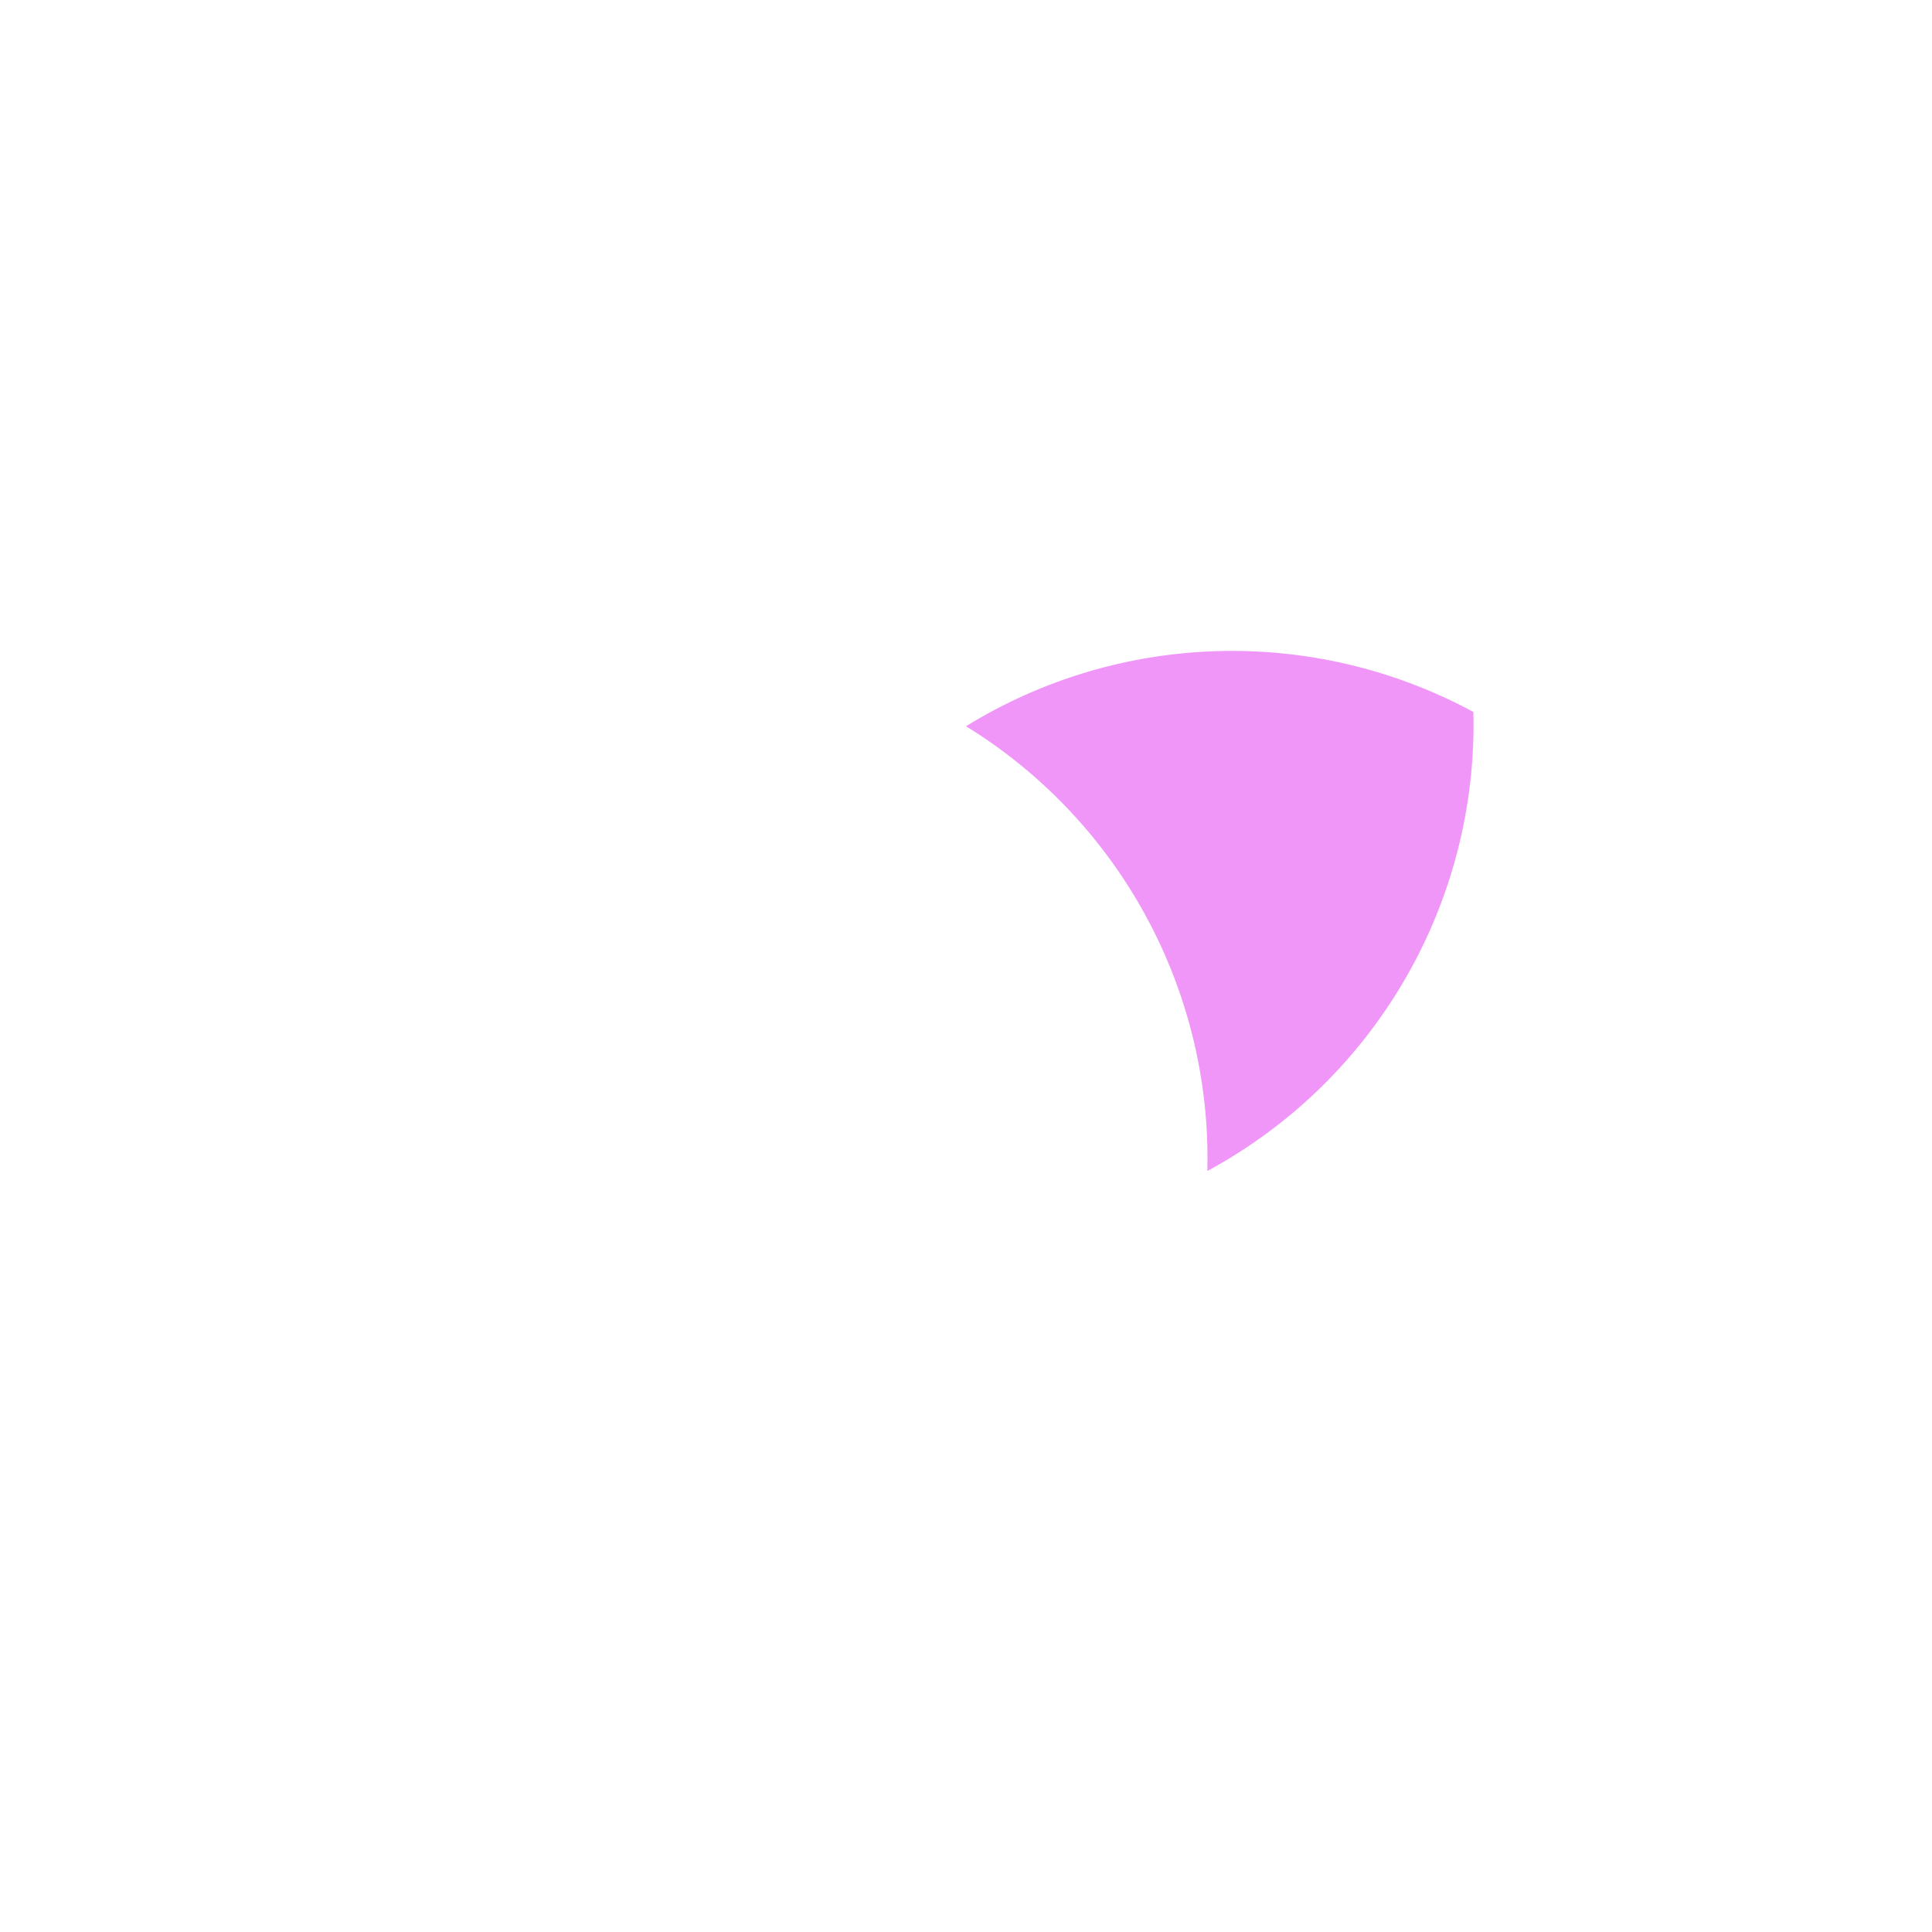
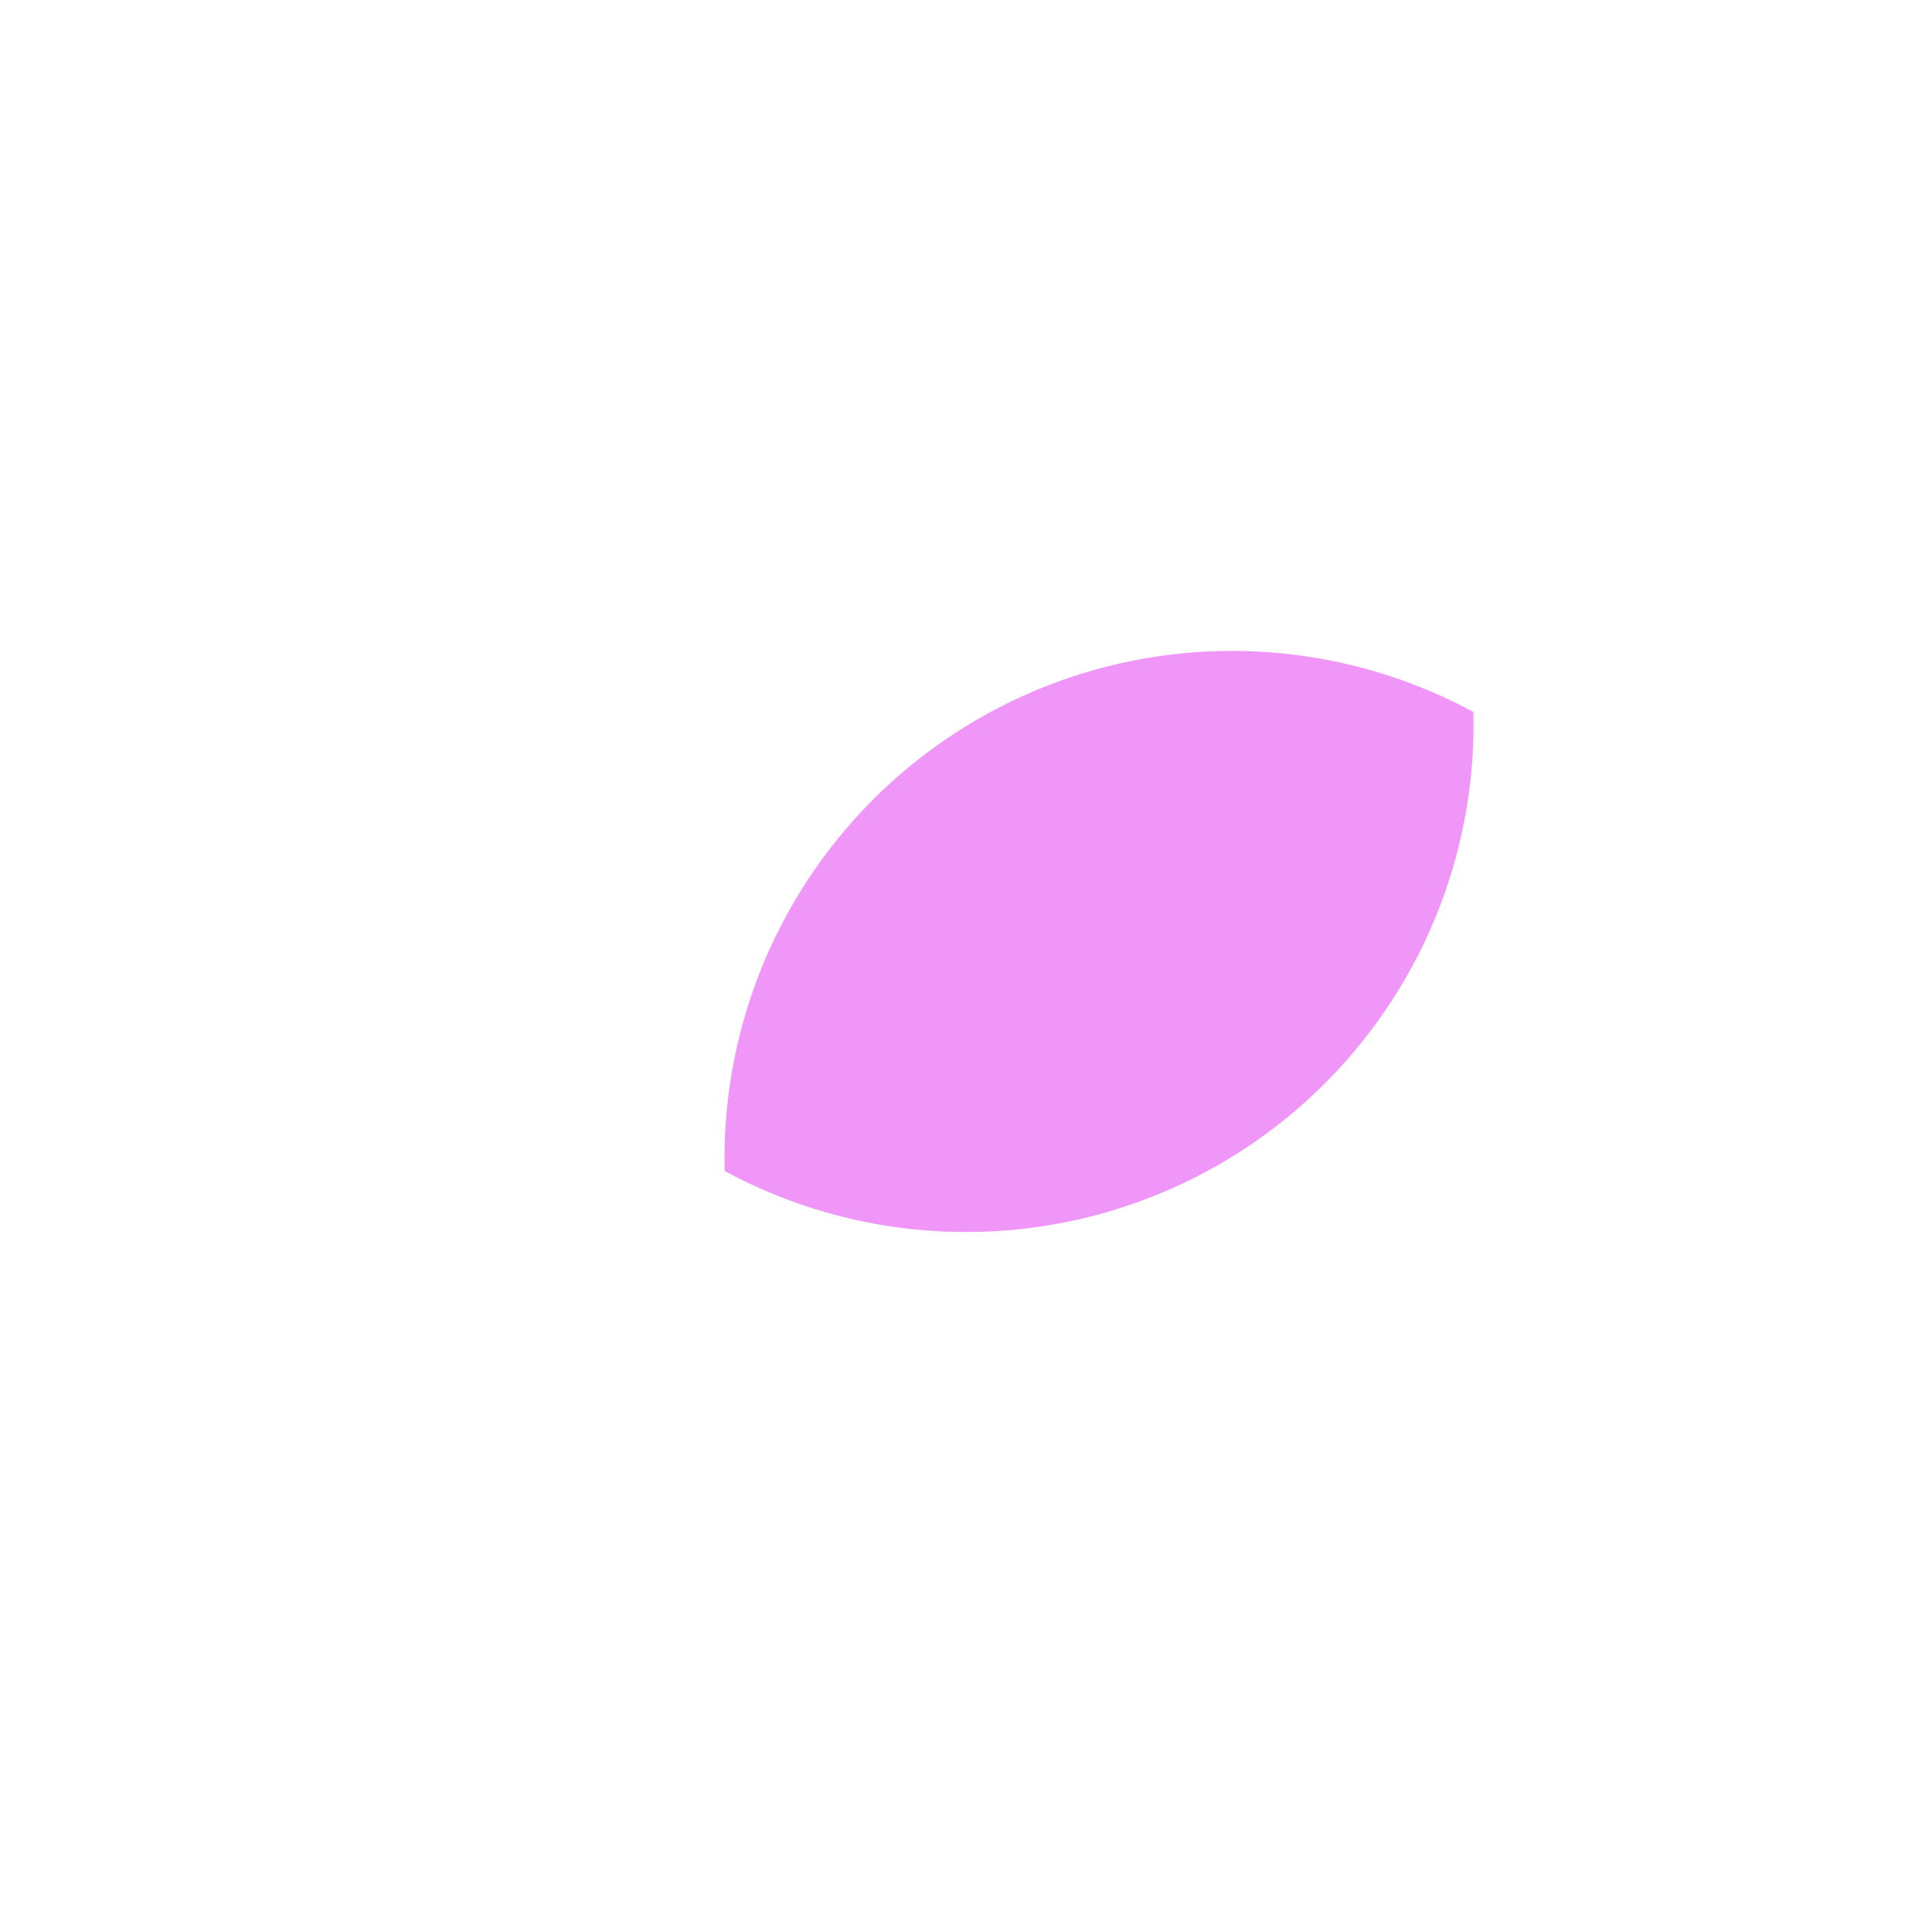
<svg xmlns="http://www.w3.org/2000/svg" width="1024" height="1024" viewBox="0 0 1024 1024">
-   <path d="M 780.92 377.36 A 269 269 0 0 0 512.00 384.91 A 269 269 0 0 1 639.92 620.64 A 269 269 0 0 0 780.92 377.36 Z" fill="#F096F9" />
+   <path d="M 384.08 620.64 A 269 269 0 0 0 780.92 377.36 A 269 269 0 0 0 384.08 620.64 Z" fill="#F096F9" />
</svg>
